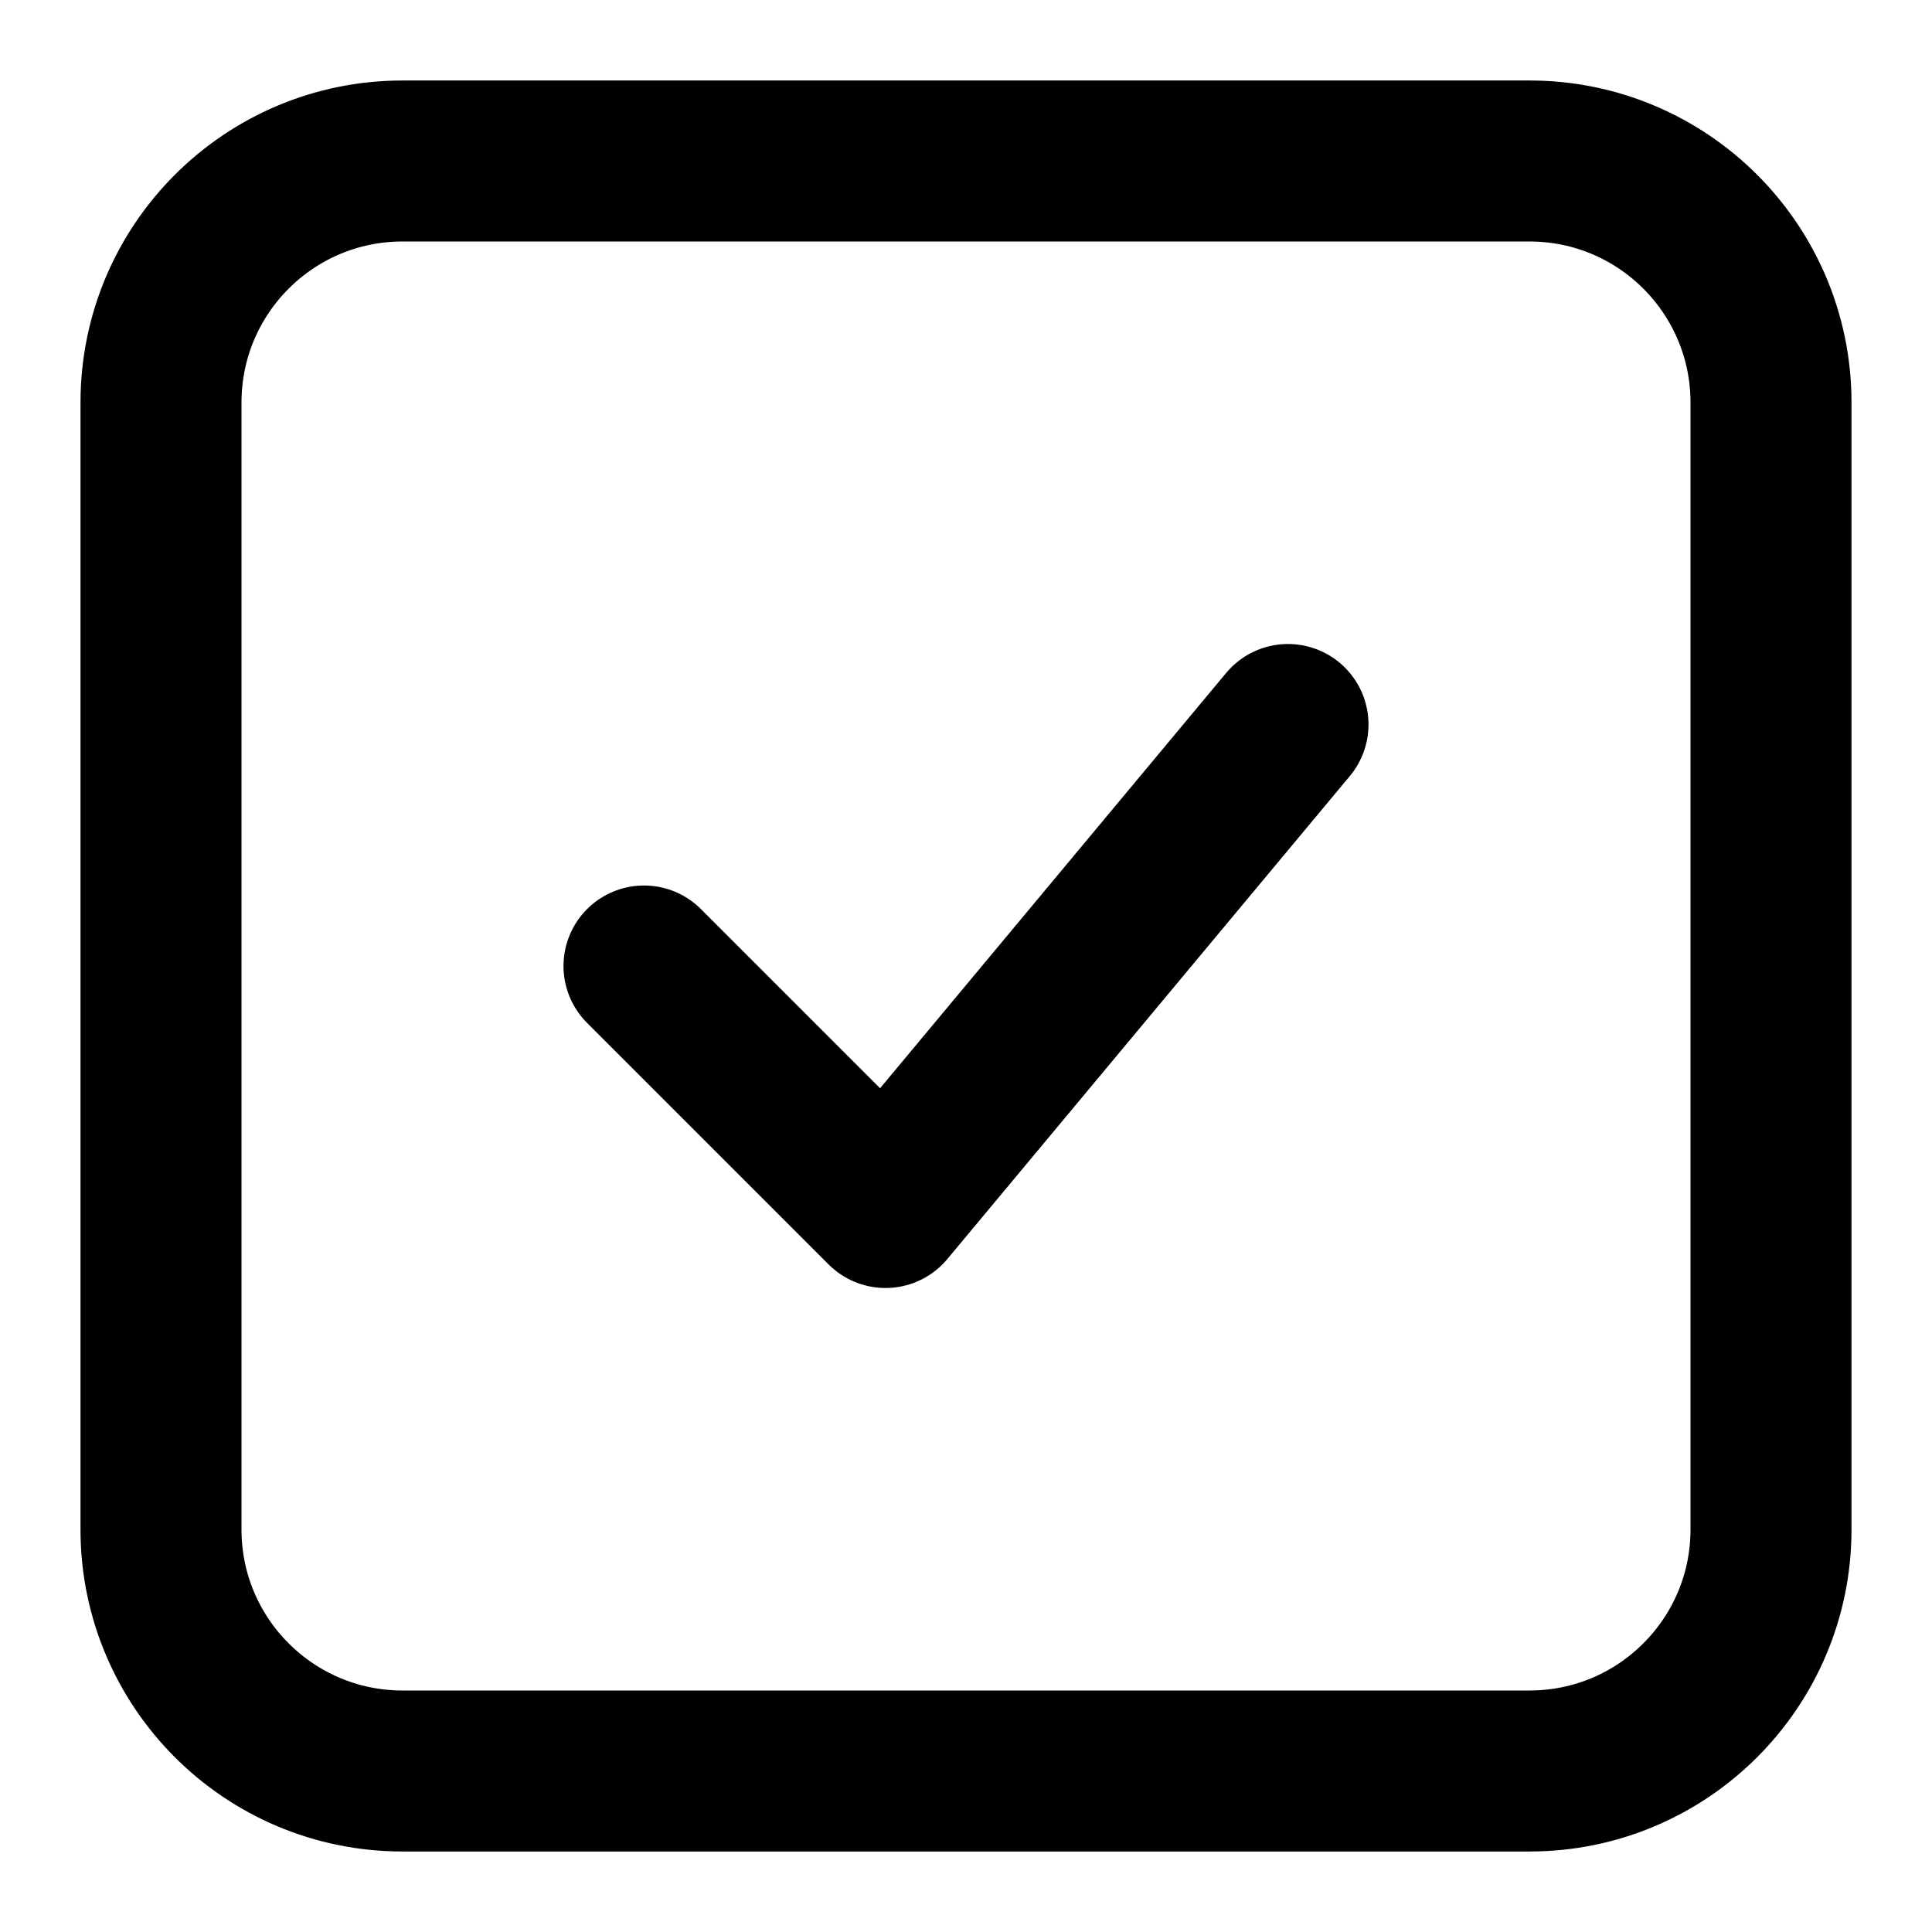
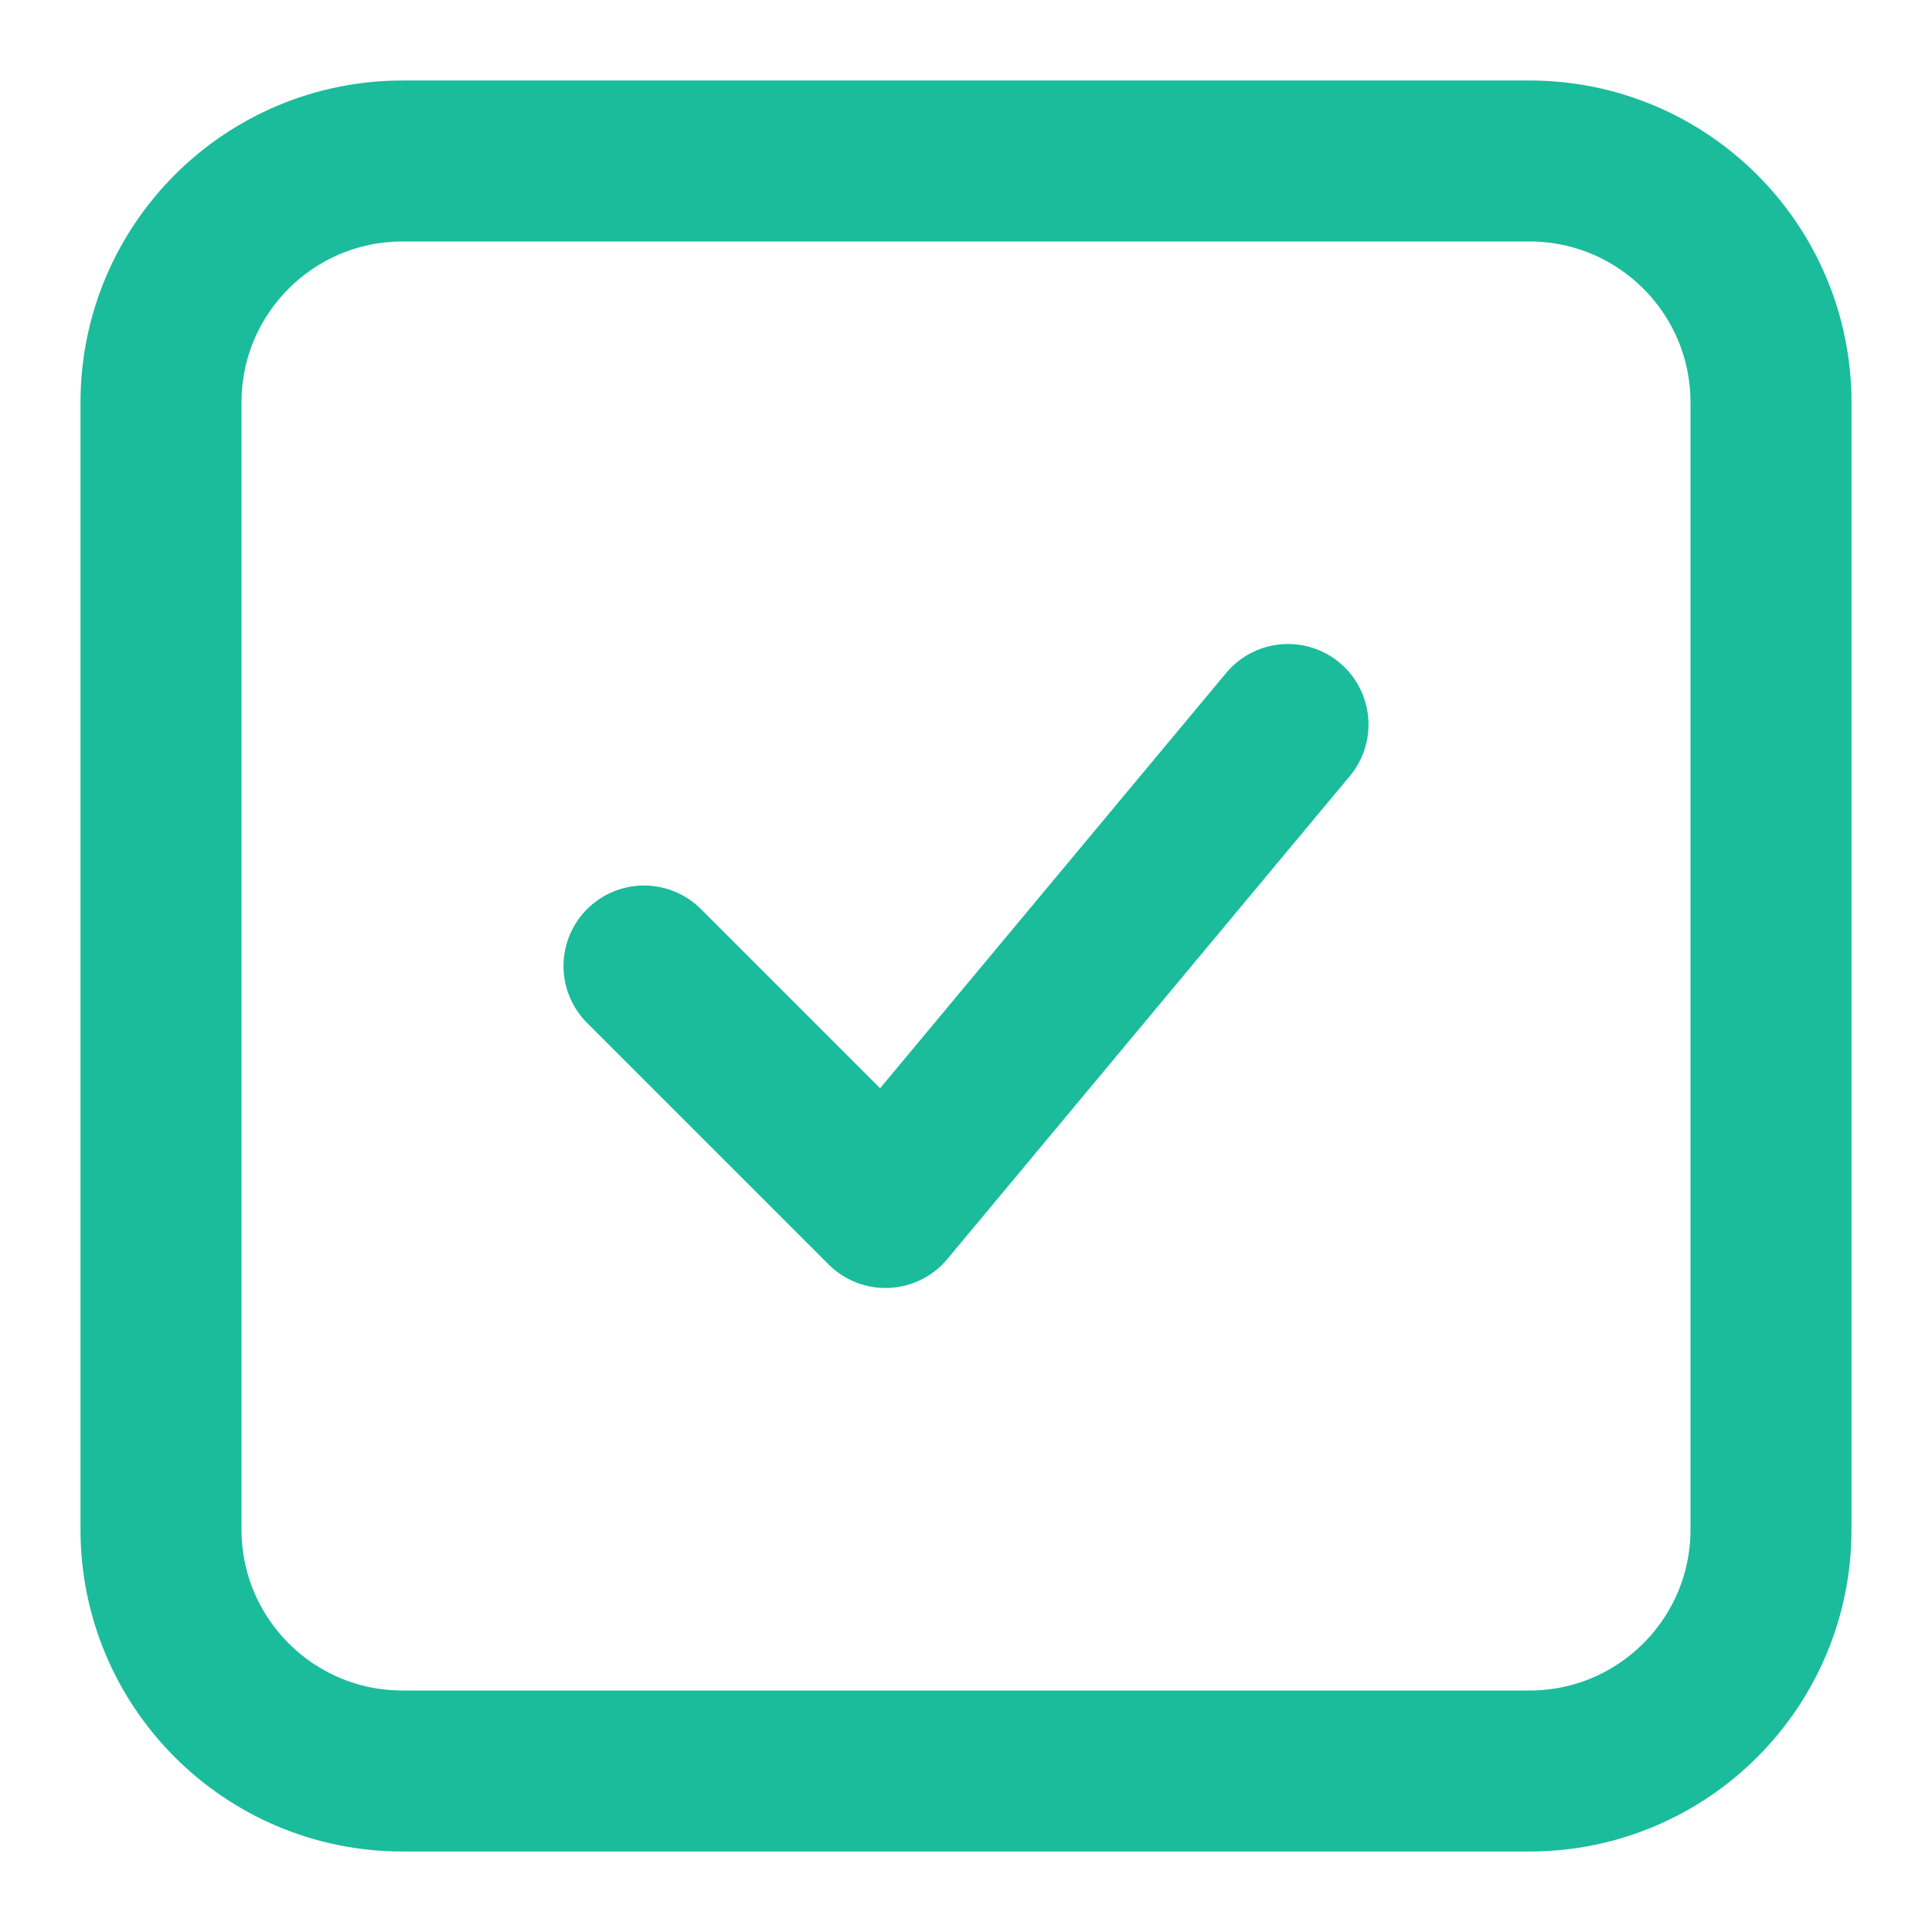
<svg xmlns="http://www.w3.org/2000/svg" viewBox="0 0 24 24">
-   <rect x="2" y="2" width="20" height="20" rx="3" ry="3" fill="none" stroke="currentColor" stroke-width="2" />
-   <path d="M8 12 L11 15 L16 9" fill="none" stroke="currentColor" stroke-width="2" stroke-linecap="round" stroke-linejoin="round" />
+   <rect x="2" y="2" width="20" height="20" rx="3" ry="3" fill="none" stroke="#1abc9c" stroke-width="2" />
+   <path d="M8 12 L11 15 L16 9" fill="none" stroke="#1abc9c" stroke-width="2" stroke-linecap="round" stroke-linejoin="round" />
</svg>
